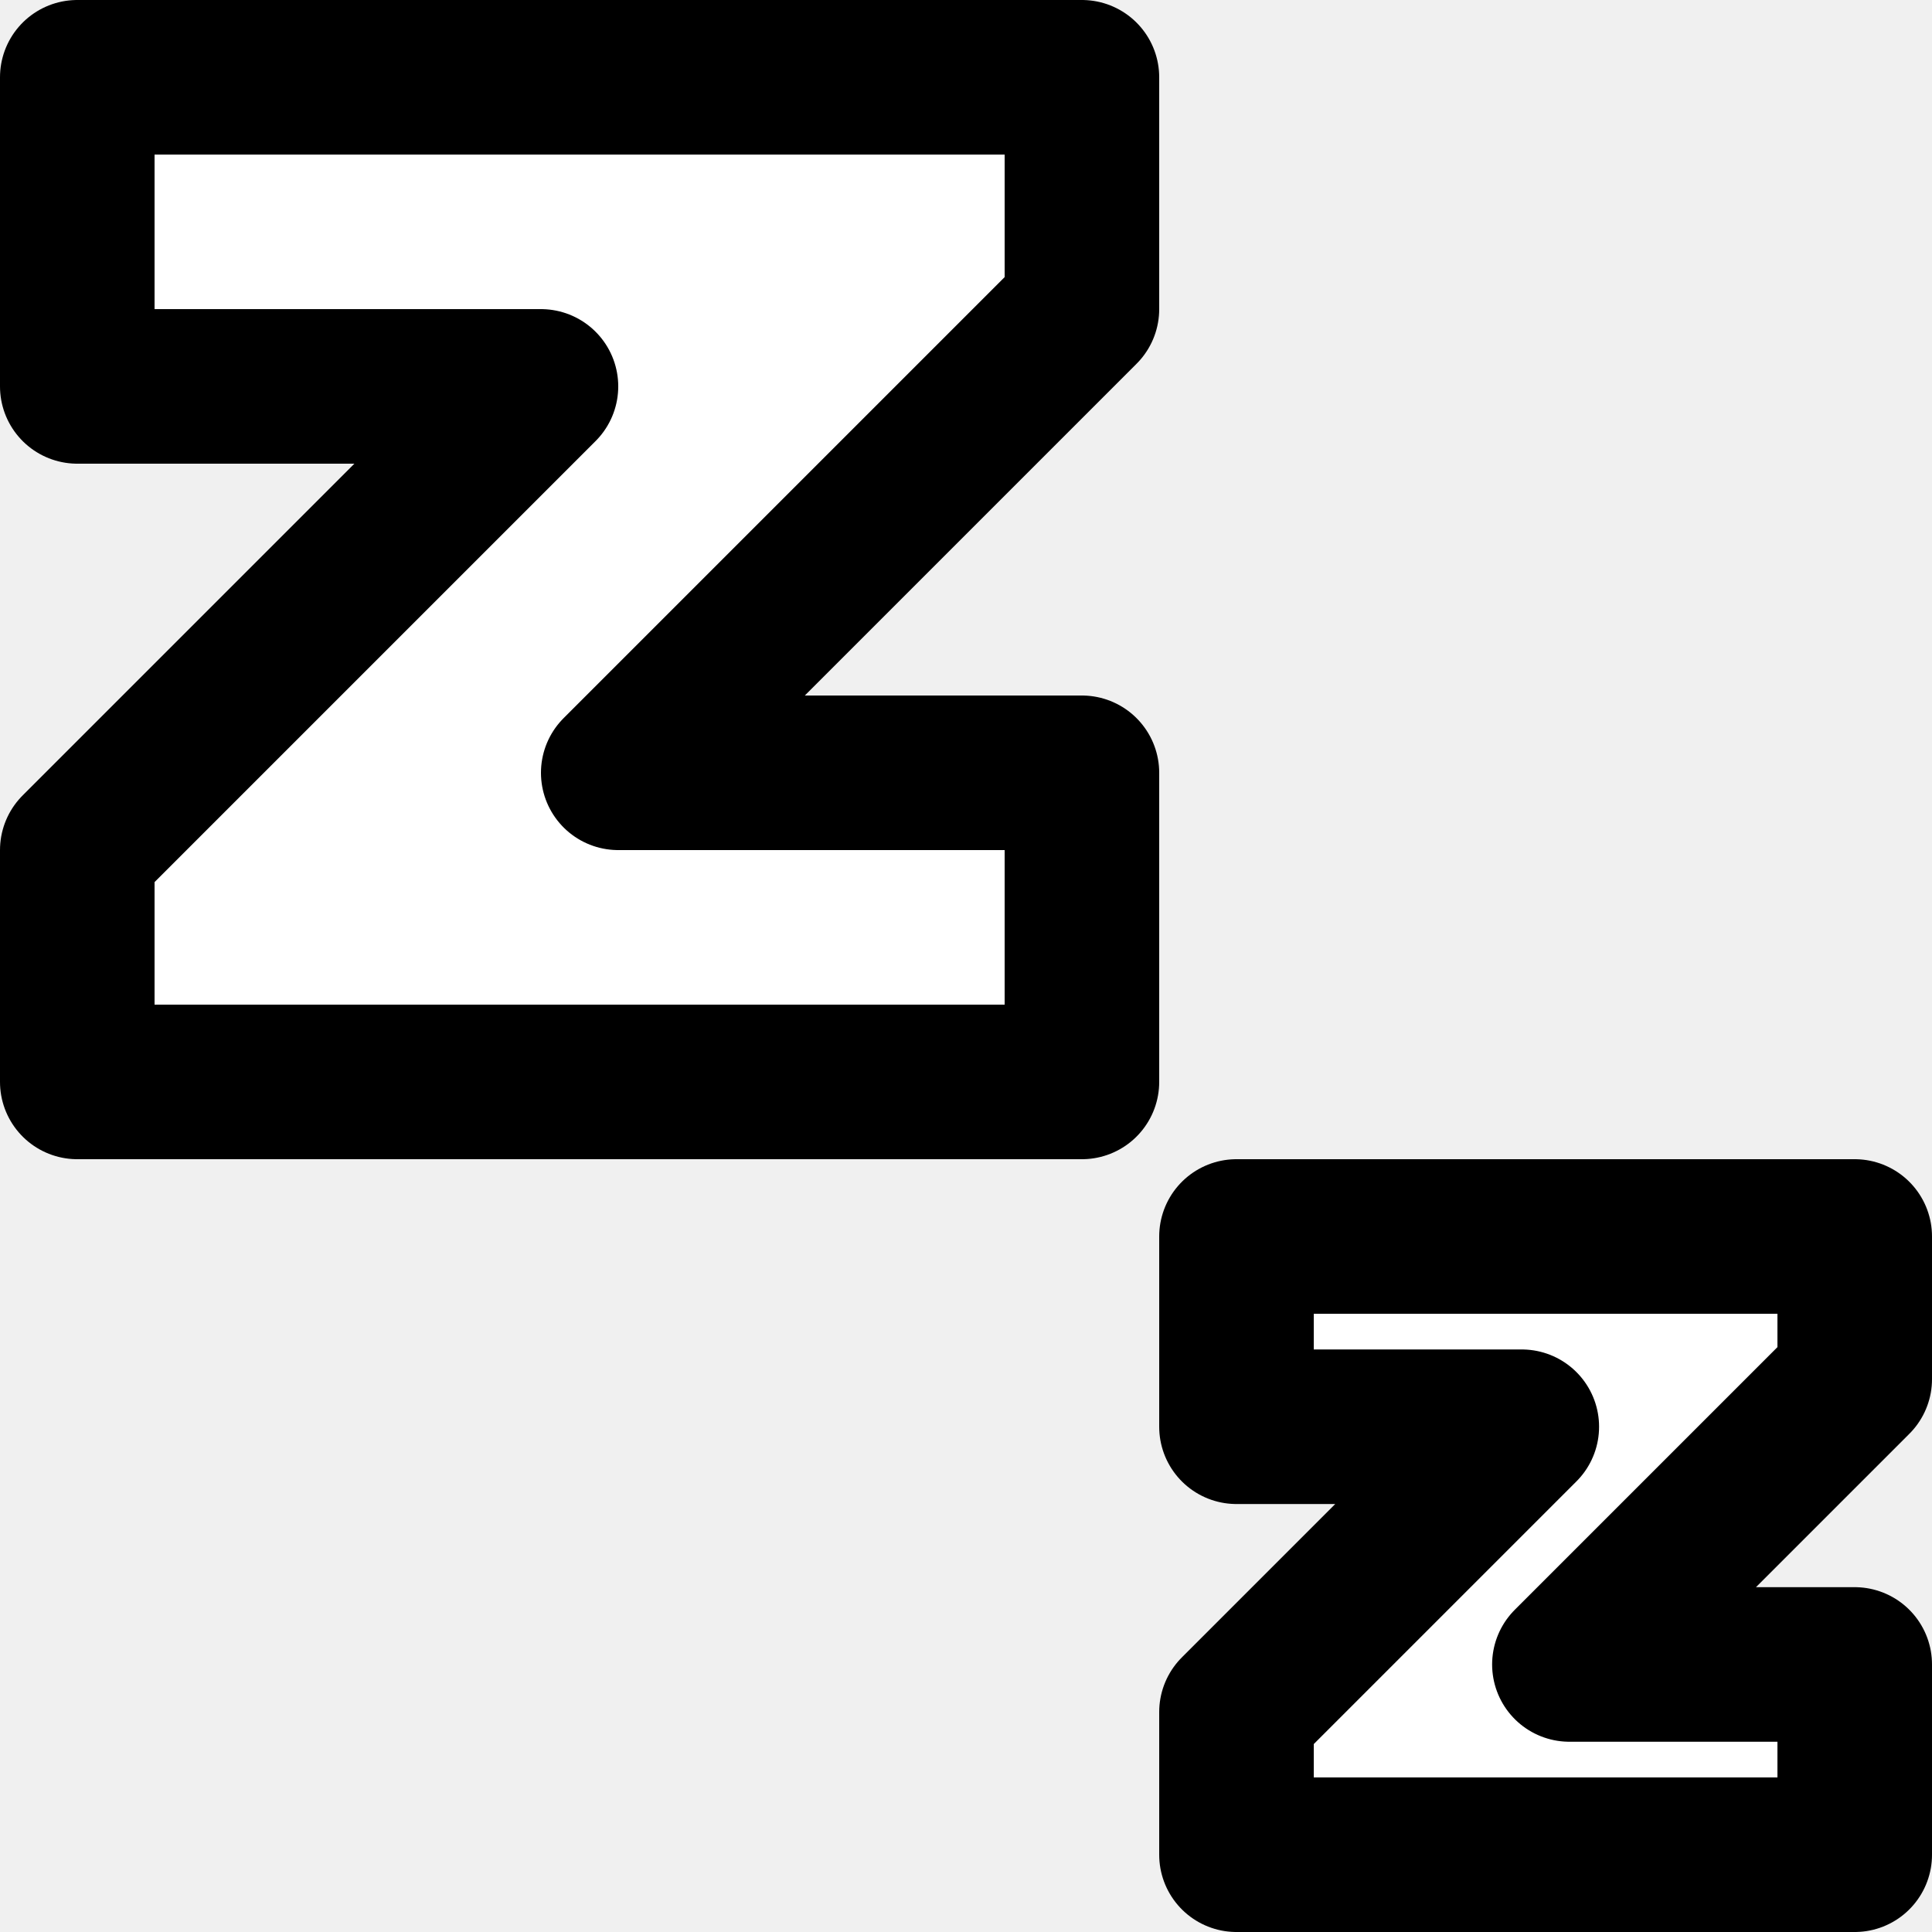
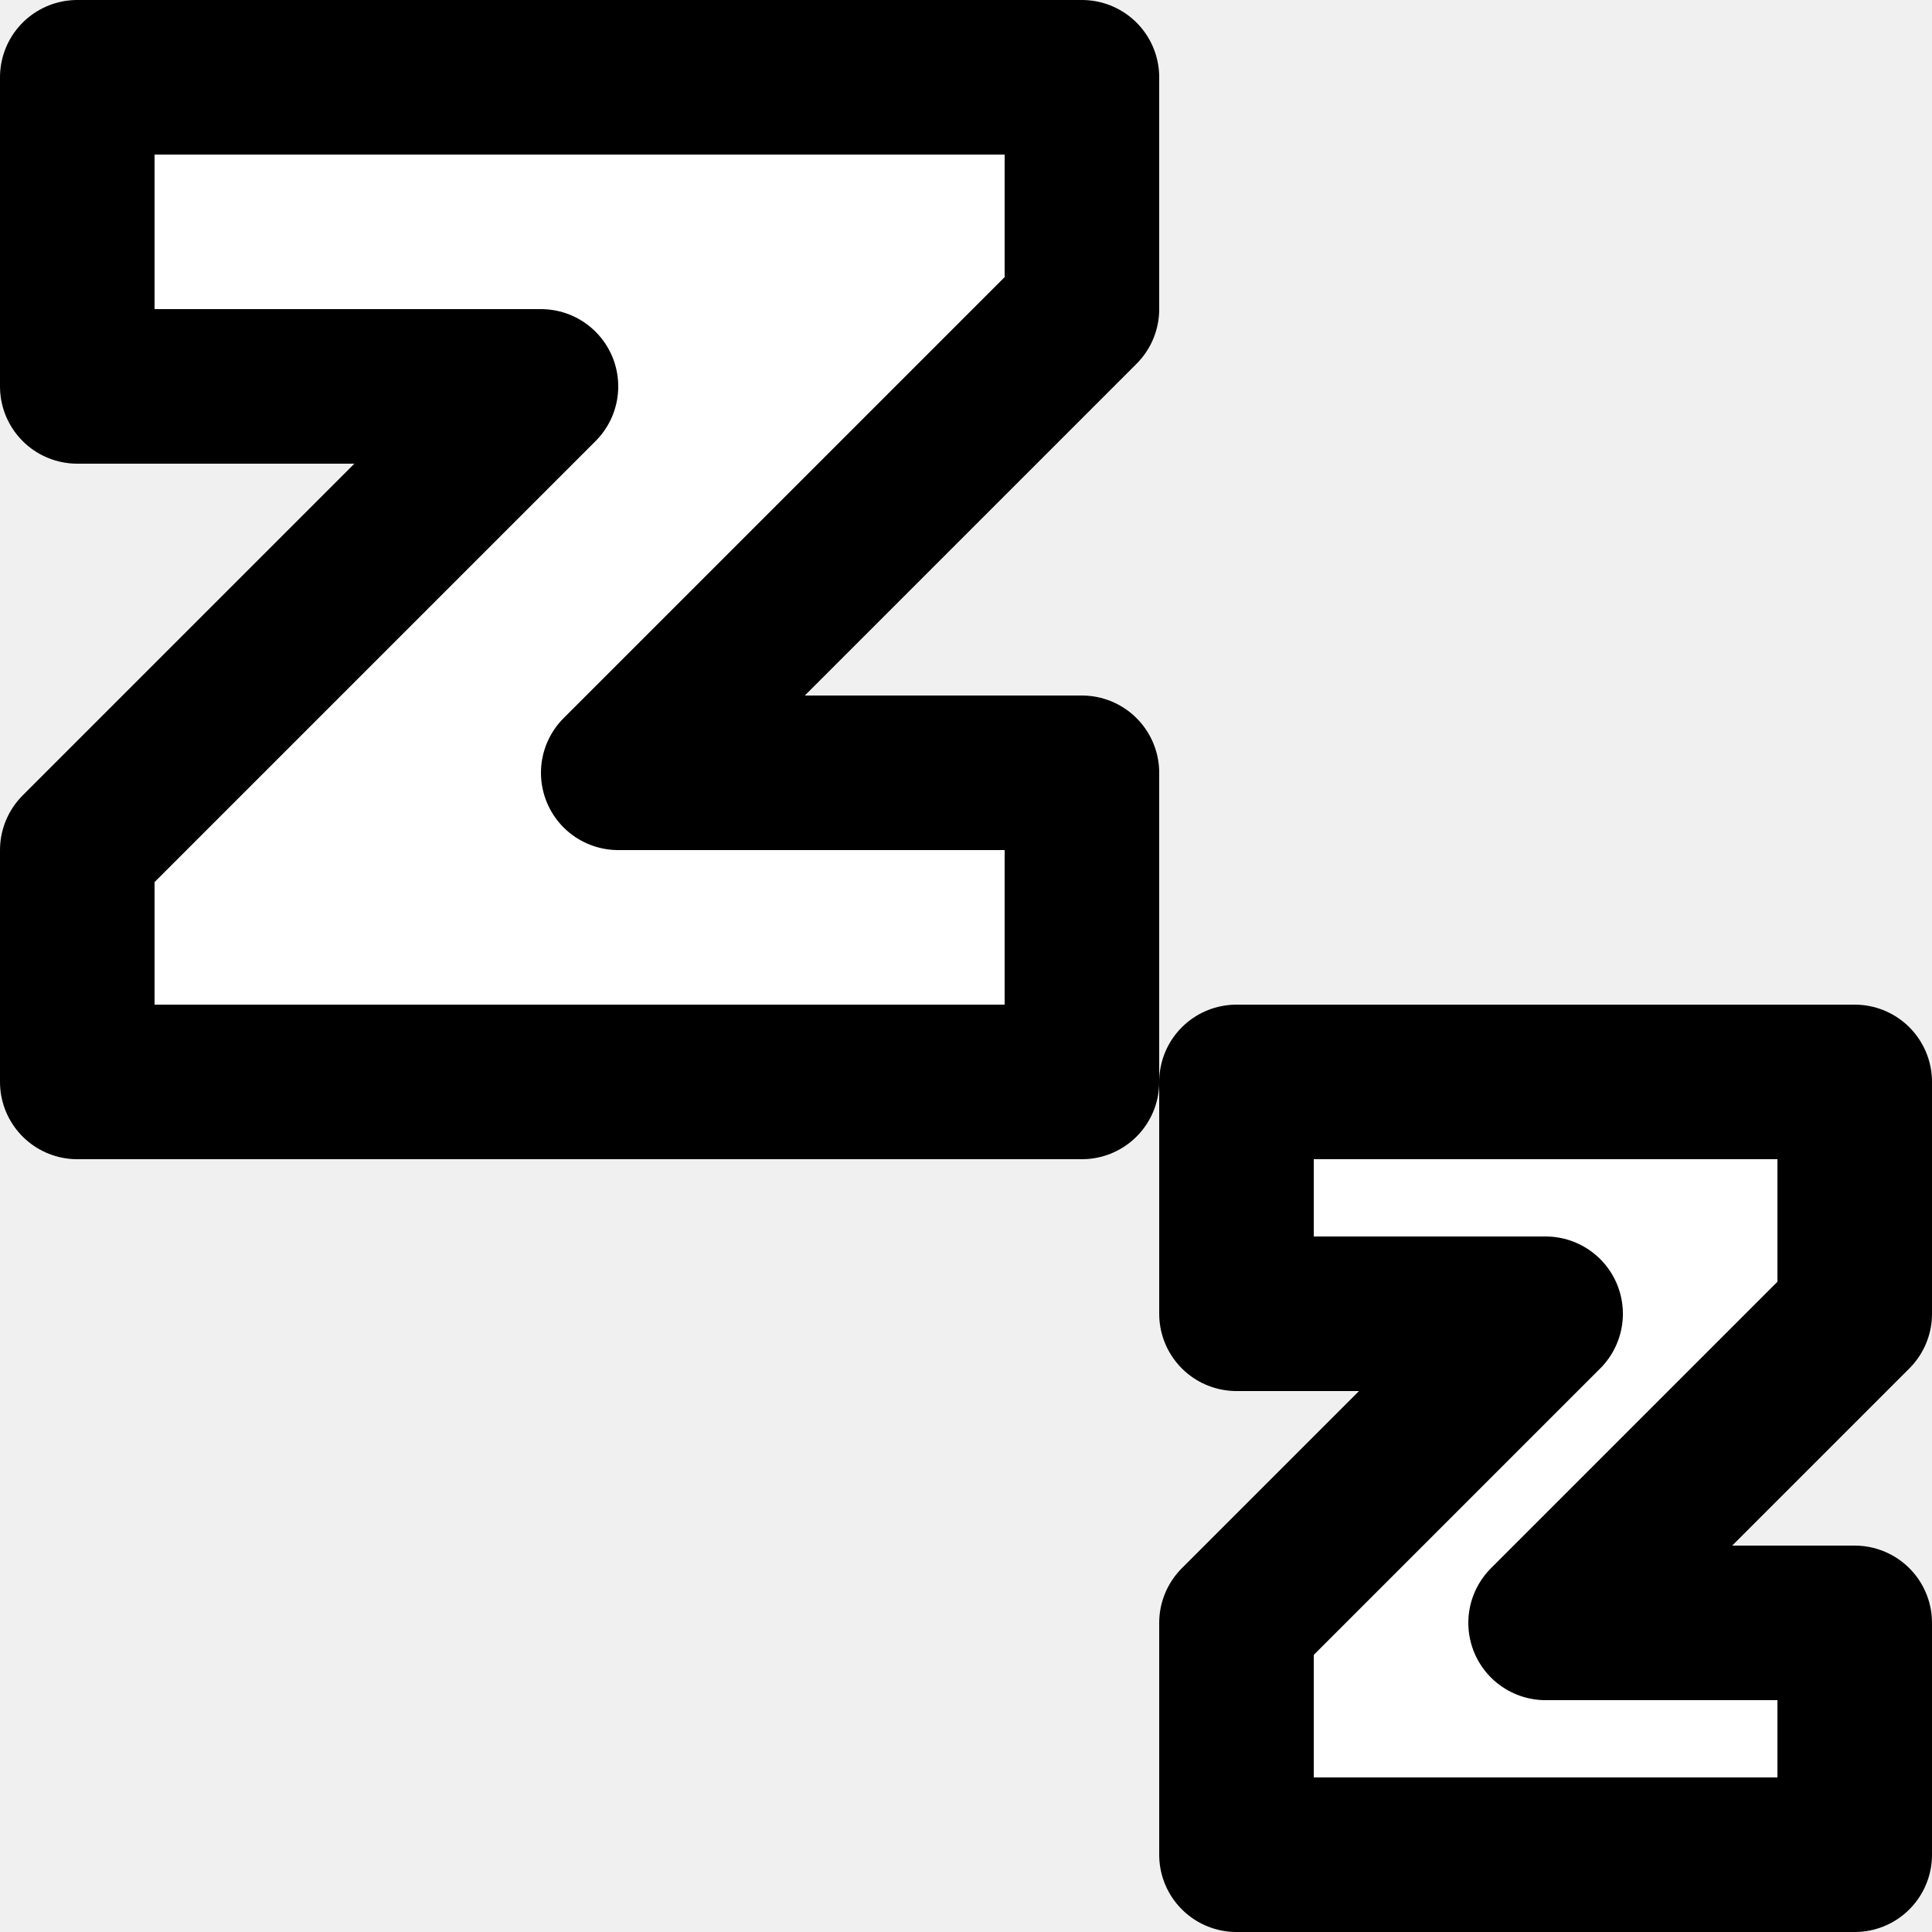
<svg xmlns="http://www.w3.org/2000/svg" width="25" height="25" viewBox="0 0 25 25" fill="none">
-   <g clip-path="url(#clip0_1116_63)">
+   <g clip-path="url(#clip0_114_109)">
    <path d="M14 1H1V5H7L1 11V14H14V10H8L14 4V1Z" fill="white" stroke="black" stroke-width="2" stroke-linejoin="round" />
-     <path d="M24 16H16V18.462H19.692L16 22.154V24H24V21.538H20.308L24 17.846V16Z" fill="white" stroke="black" stroke-width="2" stroke-linejoin="round" />
+     <path d="M24 14H16V17H20L16 21V24H24V21H20L24 17V14Z" fill="white" stroke="black" stroke-width="2" stroke-linejoin="round" />
  </g>
  <defs>
-     <clipPath id="clip0_1116_63">
+     <clipPath id="clip0_114_109">
      <rect width="25" height="25" fill="white" />
    </clipPath>
  </defs>
</svg>
